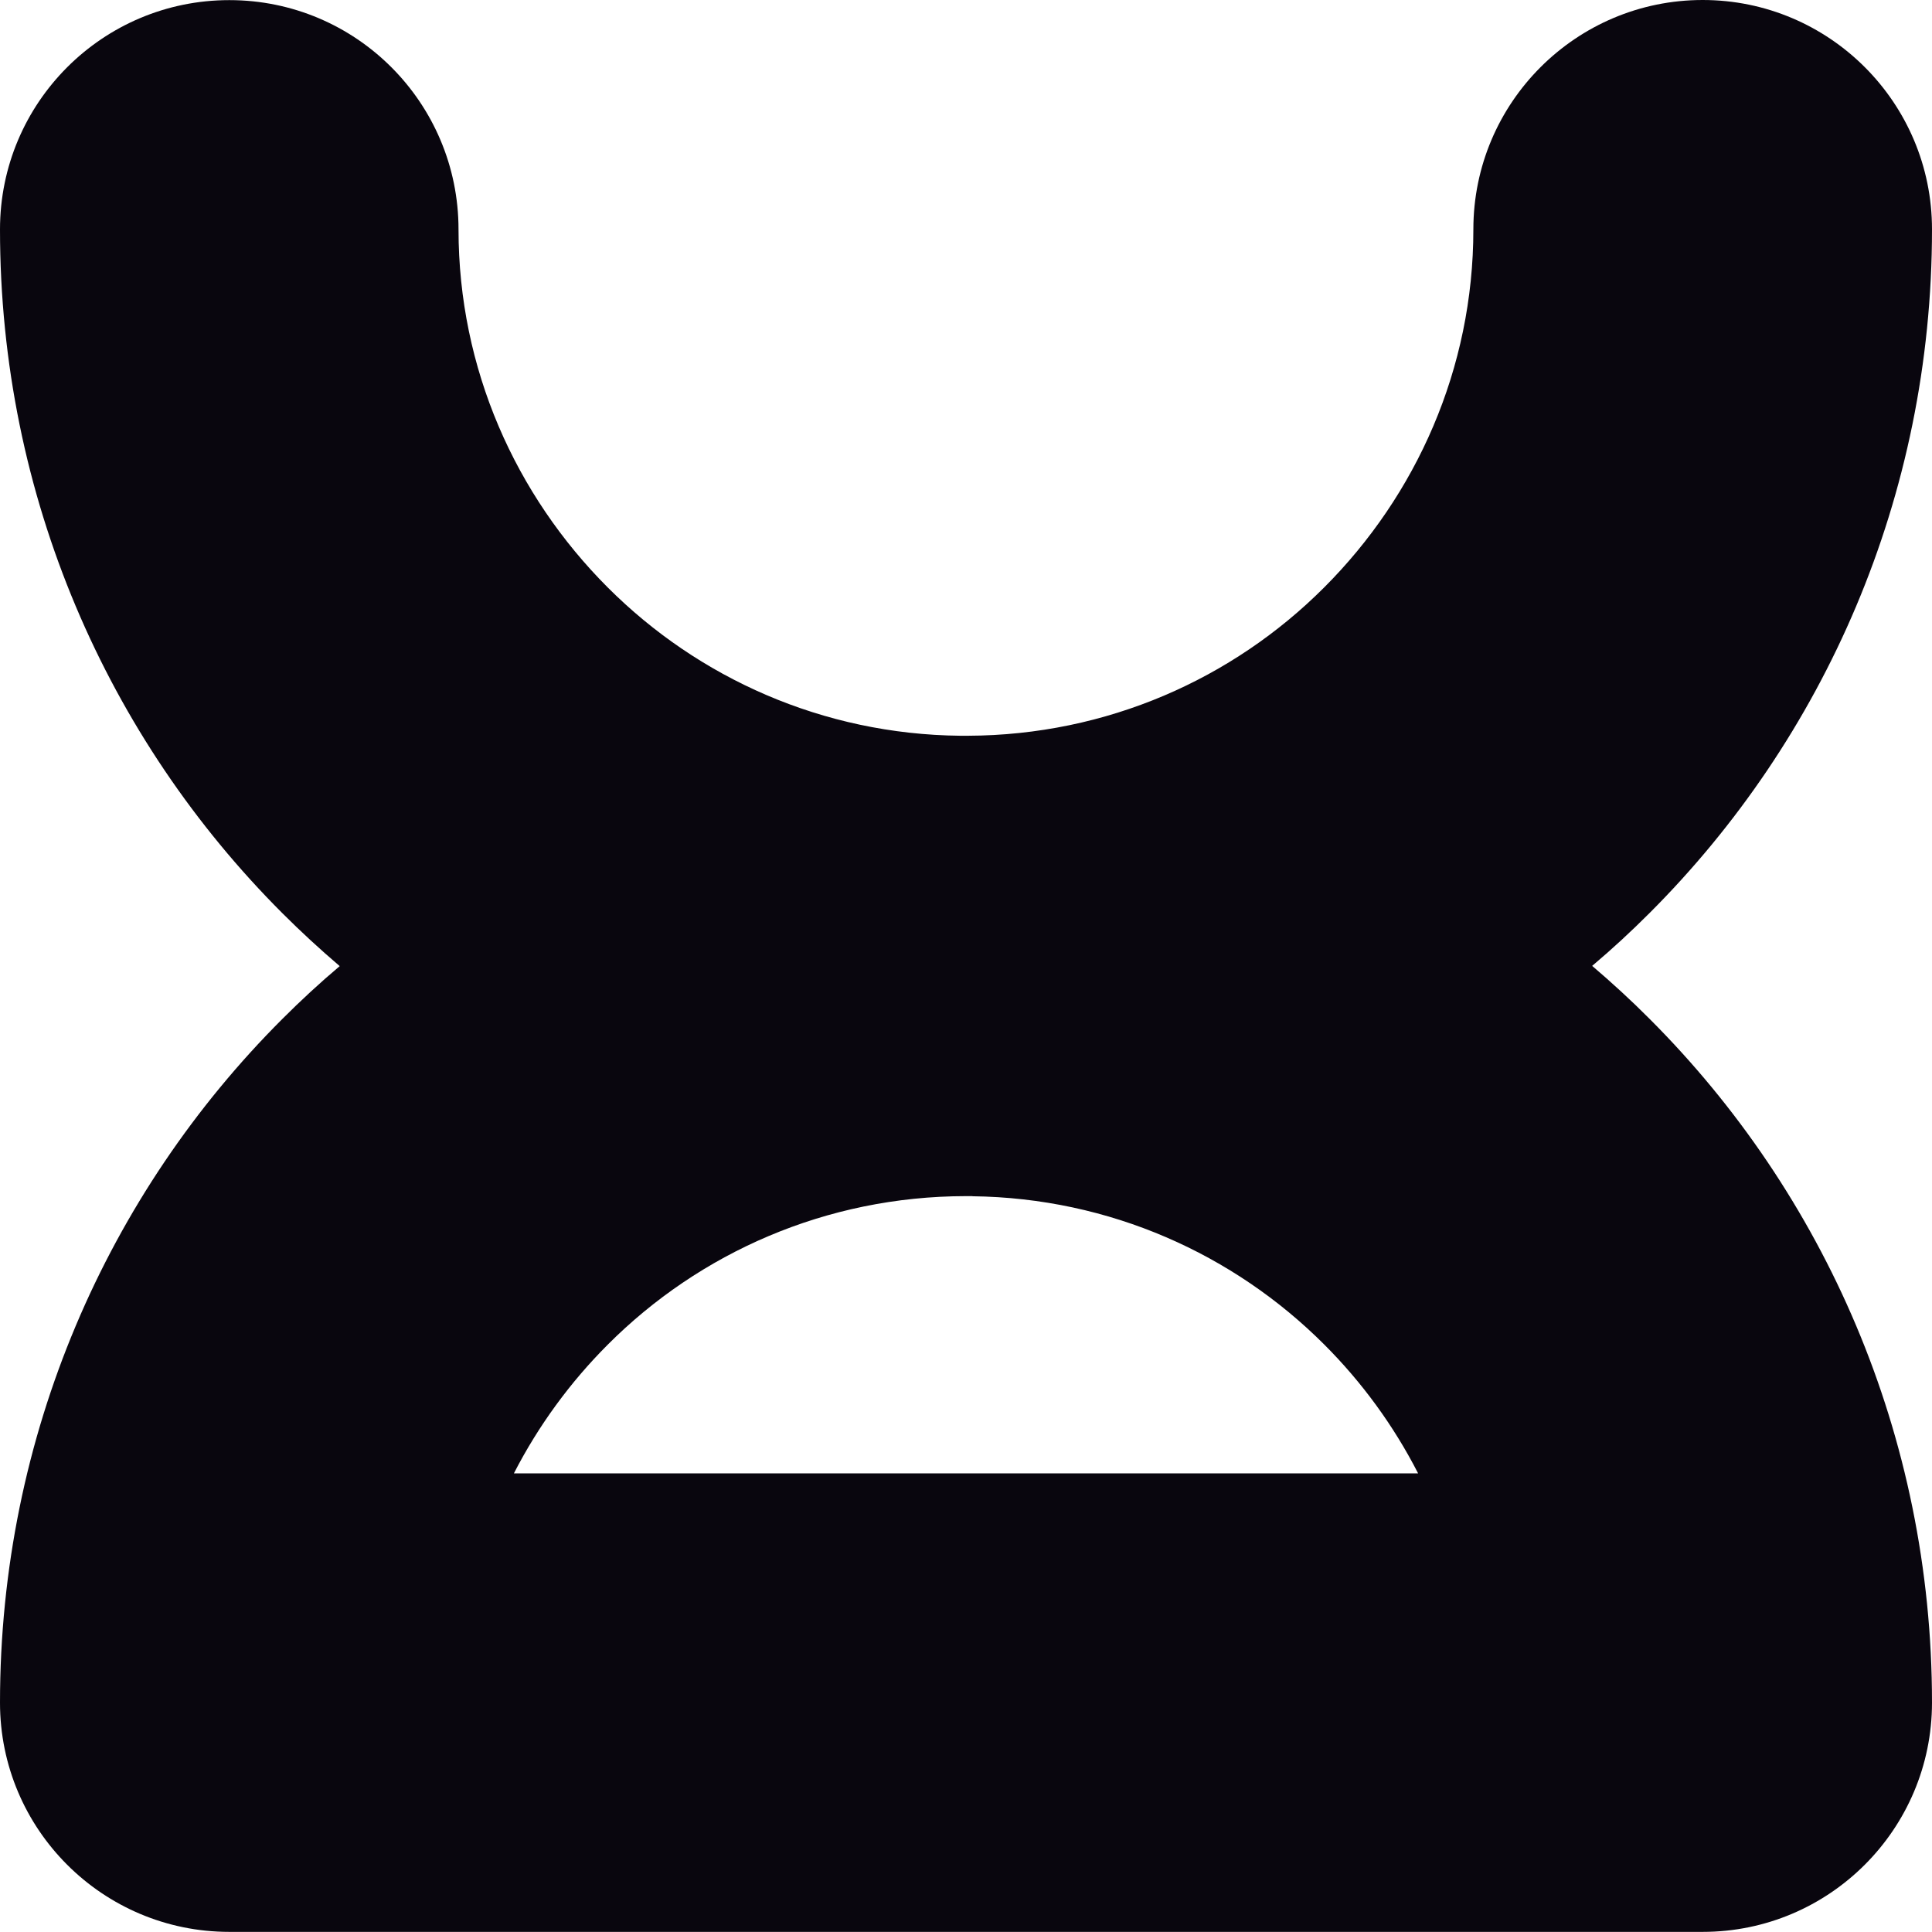
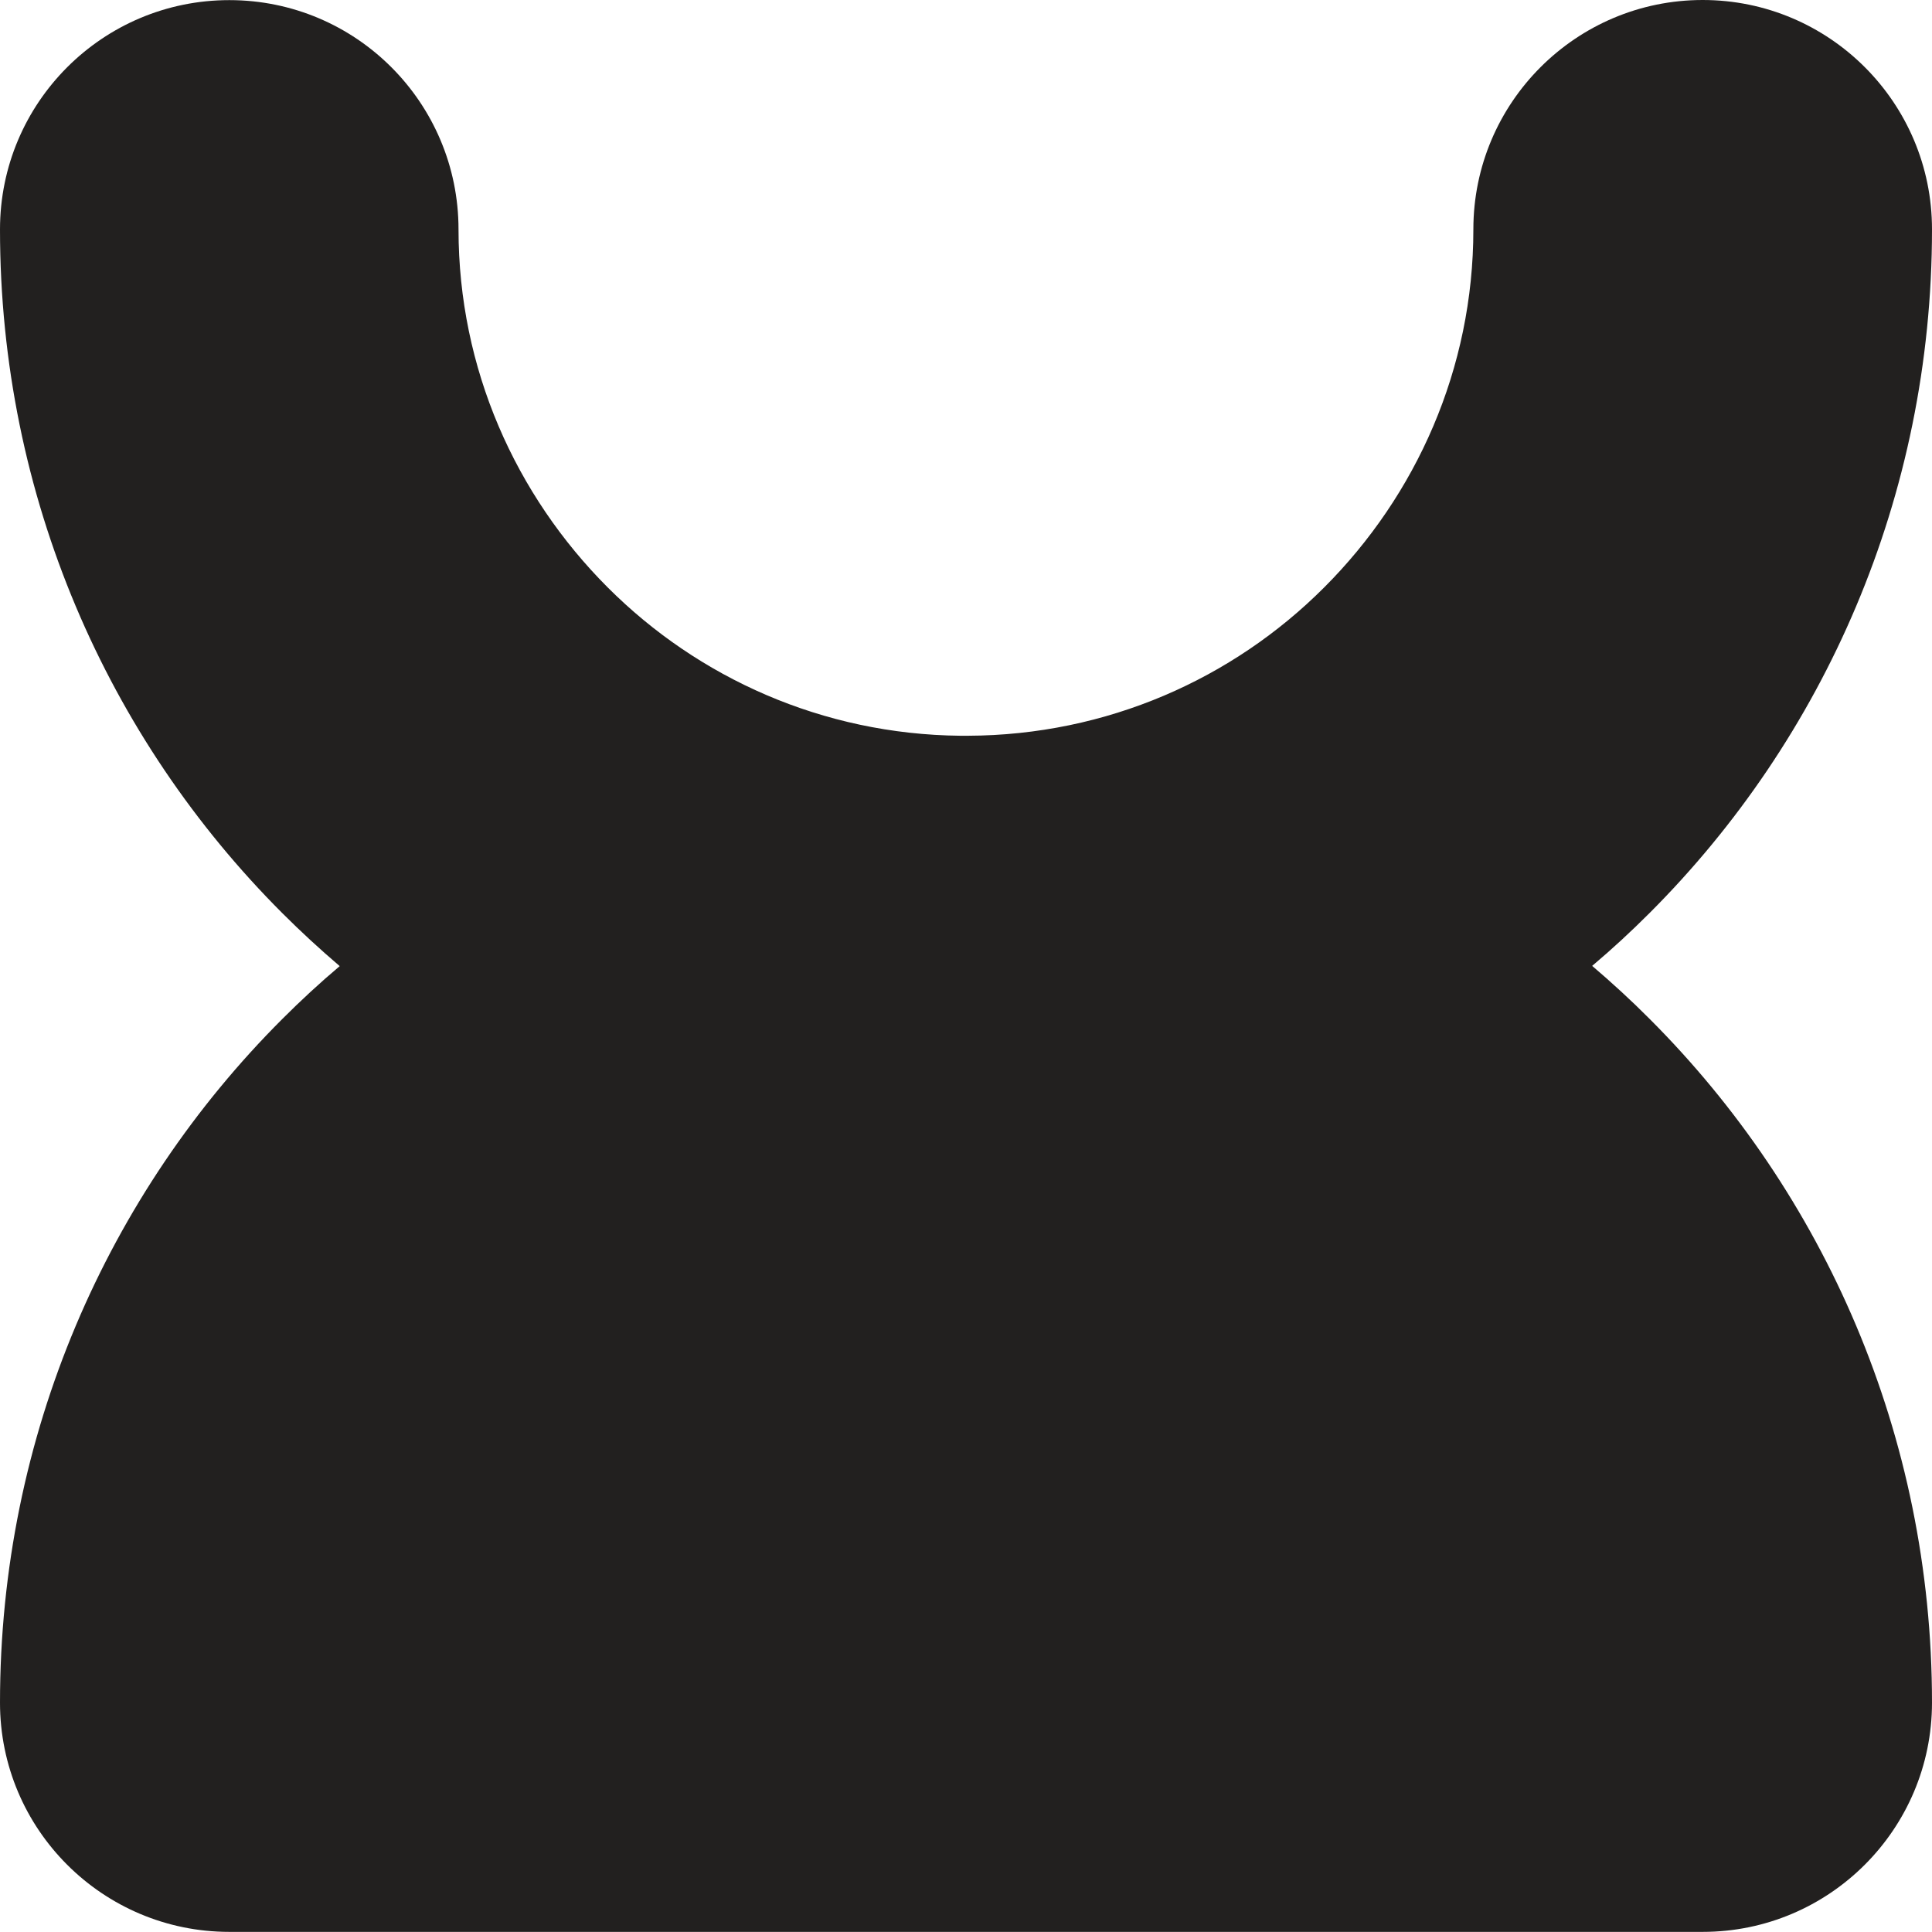
- <svg xmlns="http://www.w3.org/2000/svg" id="Layer_2" data-name="Layer 2" viewBox="0 0 165.72 165.72">
-   <defs>
-     <style>
-       .cls-1 {
-         fill: #09060e;
-       }
-     </style>
-   </defs>
-   <g id="Ruda_Family" data-name="Ruda Family">
-     <path class="cls-1" d="M24.21,87.41c1.58-1.58,3.22-3.1,4.93-4.54-1.7-1.45-3.35-2.97-4.93-4.55C9.25,63.36,0,42.63,0,19.68,0,8.82,8.8,.01,19.67,.01s19.66,8.81,19.66,19.67c0,11.95,4.9,22.81,12.81,30.72,7.75,7.75,18.43,12.59,30.23,12.71h.64c11.94-.04,22.75-4.89,30.57-12.72,7.91-7.91,12.8-18.77,12.8-30.72,0-10.86,8.81-19.67,19.67-19.67s19.67,8.81,19.67,19.67c0,22.95-9.26,43.68-24.22,58.64-1.58,1.58-3.22,3.1-4.93,4.54,1.7,1.45,3.35,2.96,4.93,4.55,14.96,14.96,24.22,35.69,24.22,58.64,0,10.86-8.81,19.67-19.67,19.67H19.67c-10.86,0-19.67-8.8-19.67-19.66,0-22.95,9.25-43.69,24.21-58.64h0Zm59.19,15.19h-.55c-12,.01-22.86,4.87-30.71,12.73-3.23,3.23-5.96,6.96-8.06,11.05H121.64c-2.1-4.1-4.82-7.82-8.05-11.05-7.74-7.74-18.4-12.58-30.18-12.72h0Z" />
-   </g>
+ <svg xmlns="http://www.w3.org/2000/svg" viewBox="0 0 165.72 165.72">
+   <path fill="#22201F" d="M24.21,87.41c1.58-1.58,3.22-3.1,4.93-4.54-1.7-1.45-3.35-2.97-4.93-4.55C9.25,63.36,0,42.63,0,19.68,0,8.82,8.8,.01,19.67,.01s19.66,8.81,19.66,19.67c0,11.95,4.9,22.81,12.81,30.72,7.75,7.75,18.43,12.59,30.23,12.71h.64c11.94-.04,22.75-4.89,30.57-12.72,7.91-7.91,12.8-18.77,12.8-30.72,0-10.86,8.81-19.67,19.67-19.67s19.67,8.81,19.67,19.67c0,22.95-9.26,43.68-24.22,58.64-1.58,1.58-3.22,3.1-4.93,4.54,1.7,1.45,3.35,2.96,4.93,4.55,14.96,14.96,24.22,35.69,24.22,58.64,0,10.86-8.81,19.67-19.67,19.67H19.67c-10.86,0-19.67-8.8-19.67-19.66,0-22.95,9.25-43.69,24.21-58.64h0Z" />
</svg>
